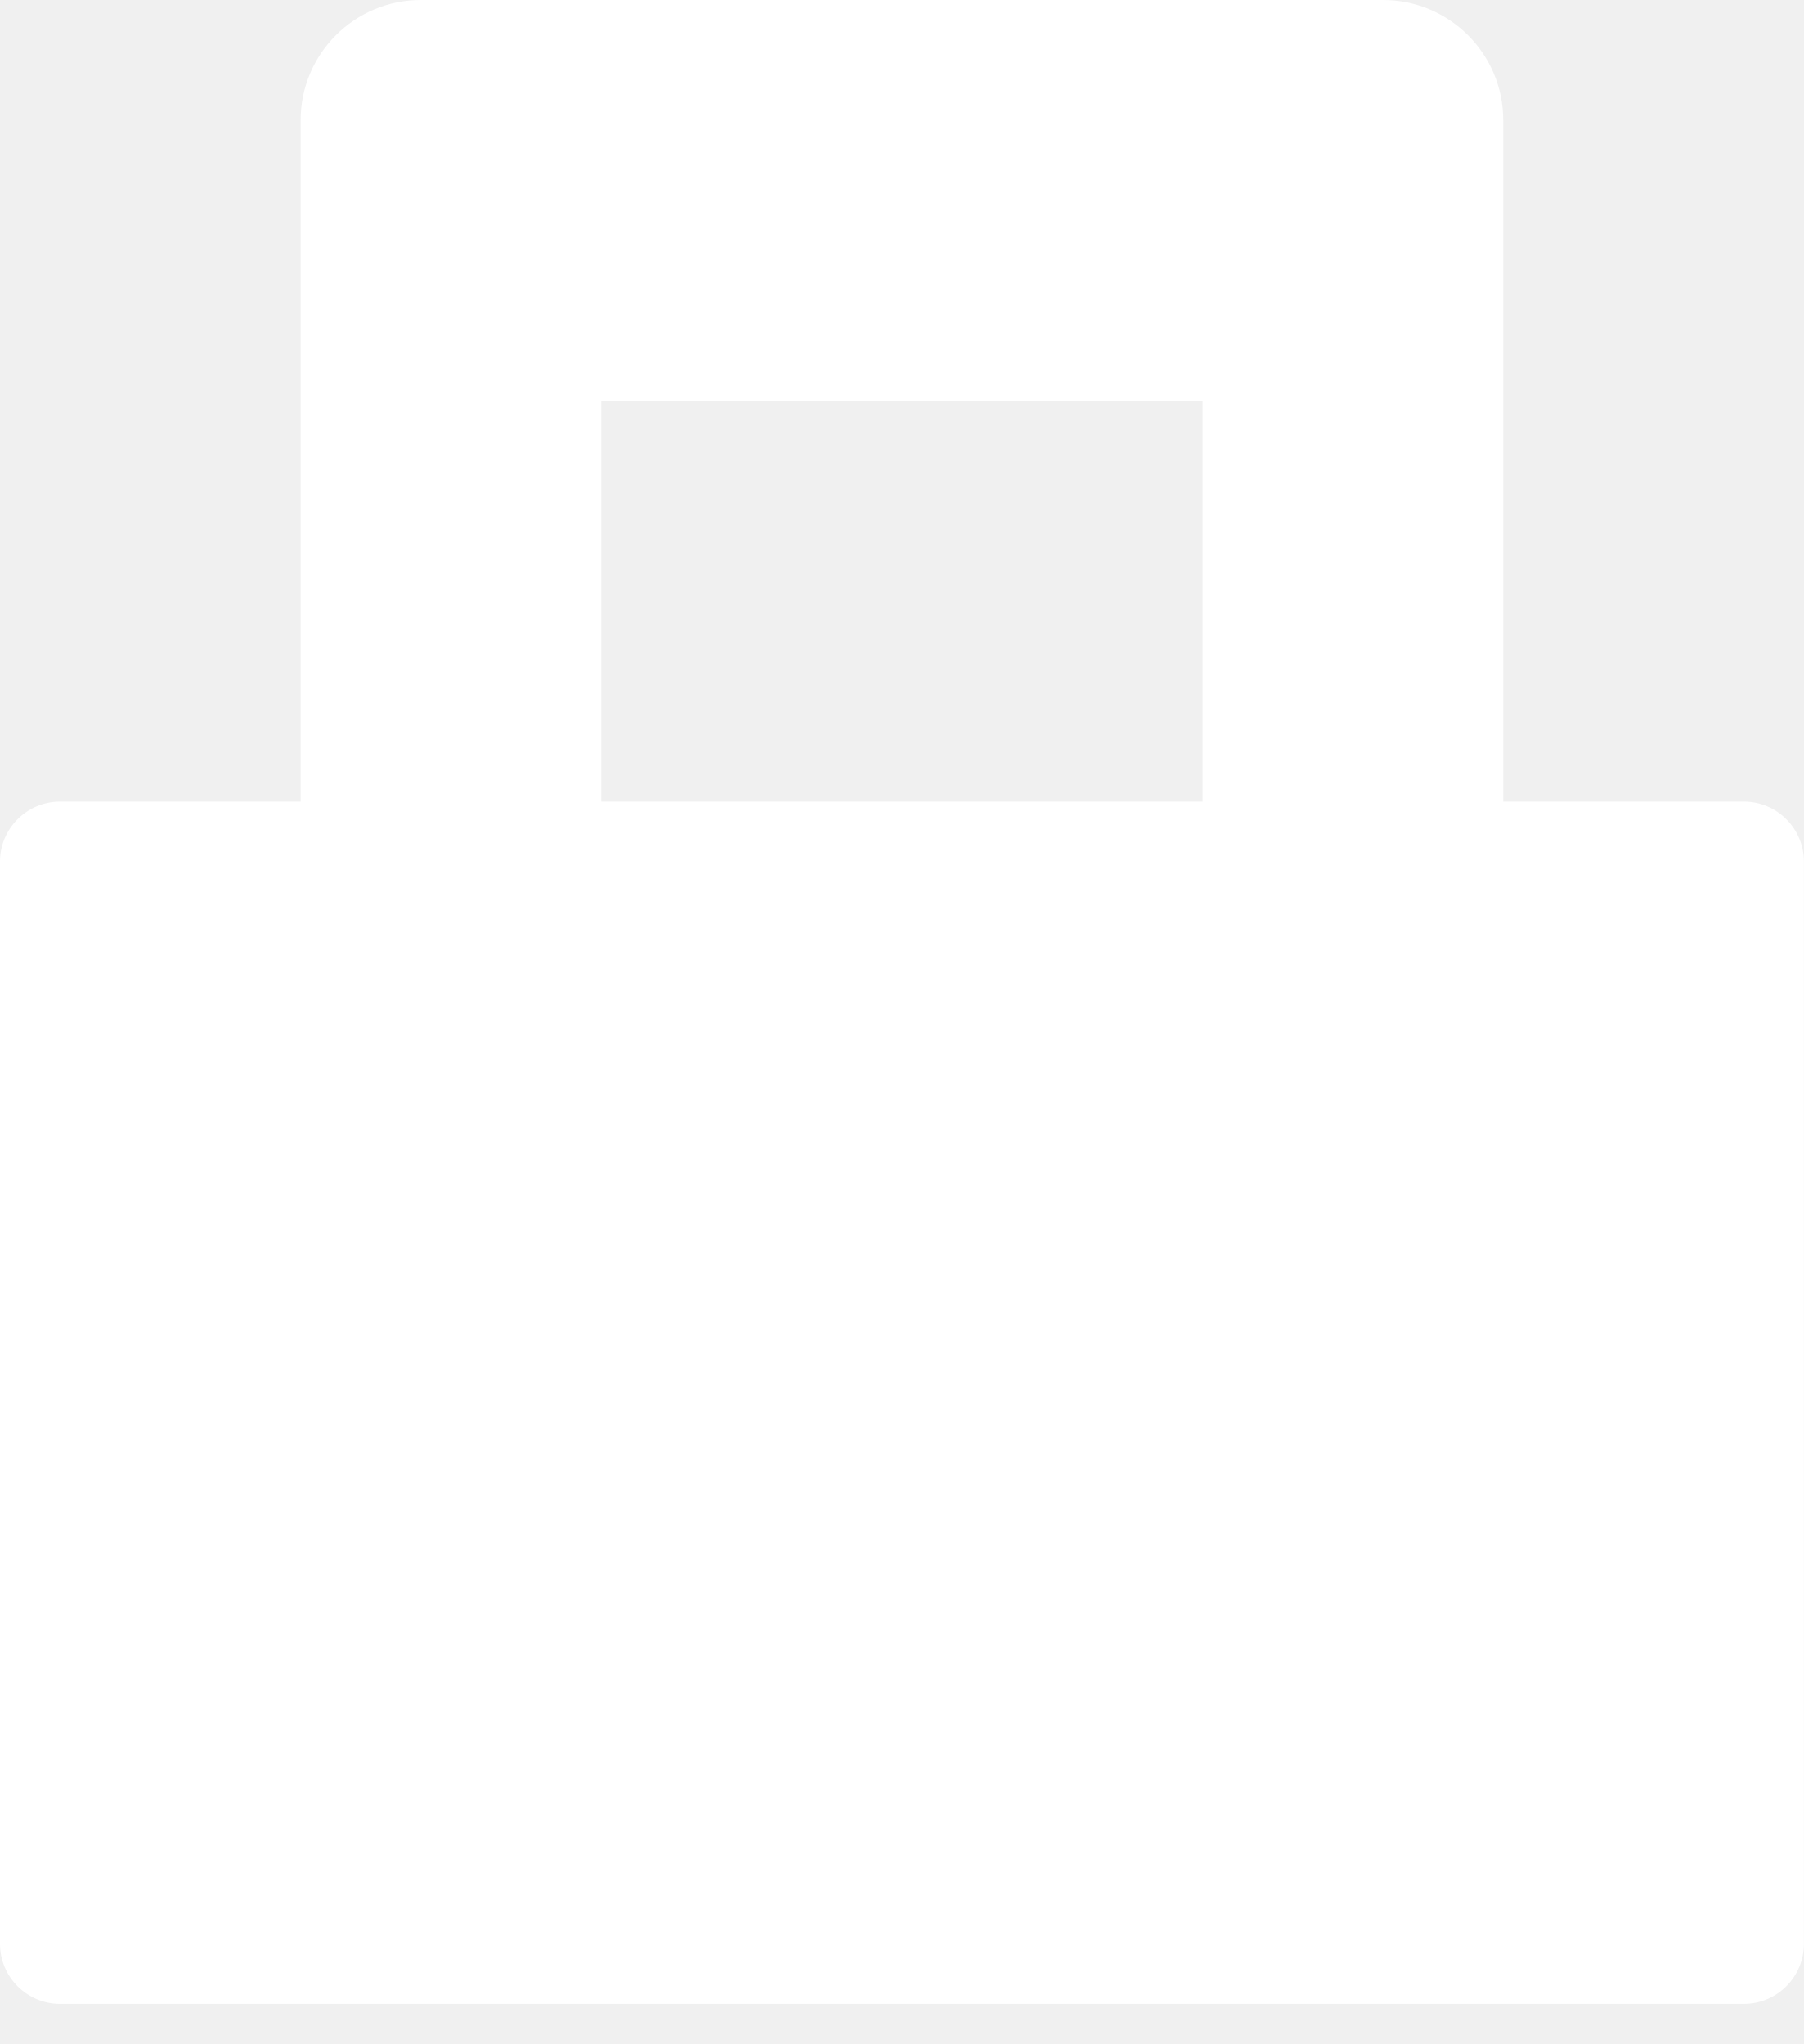
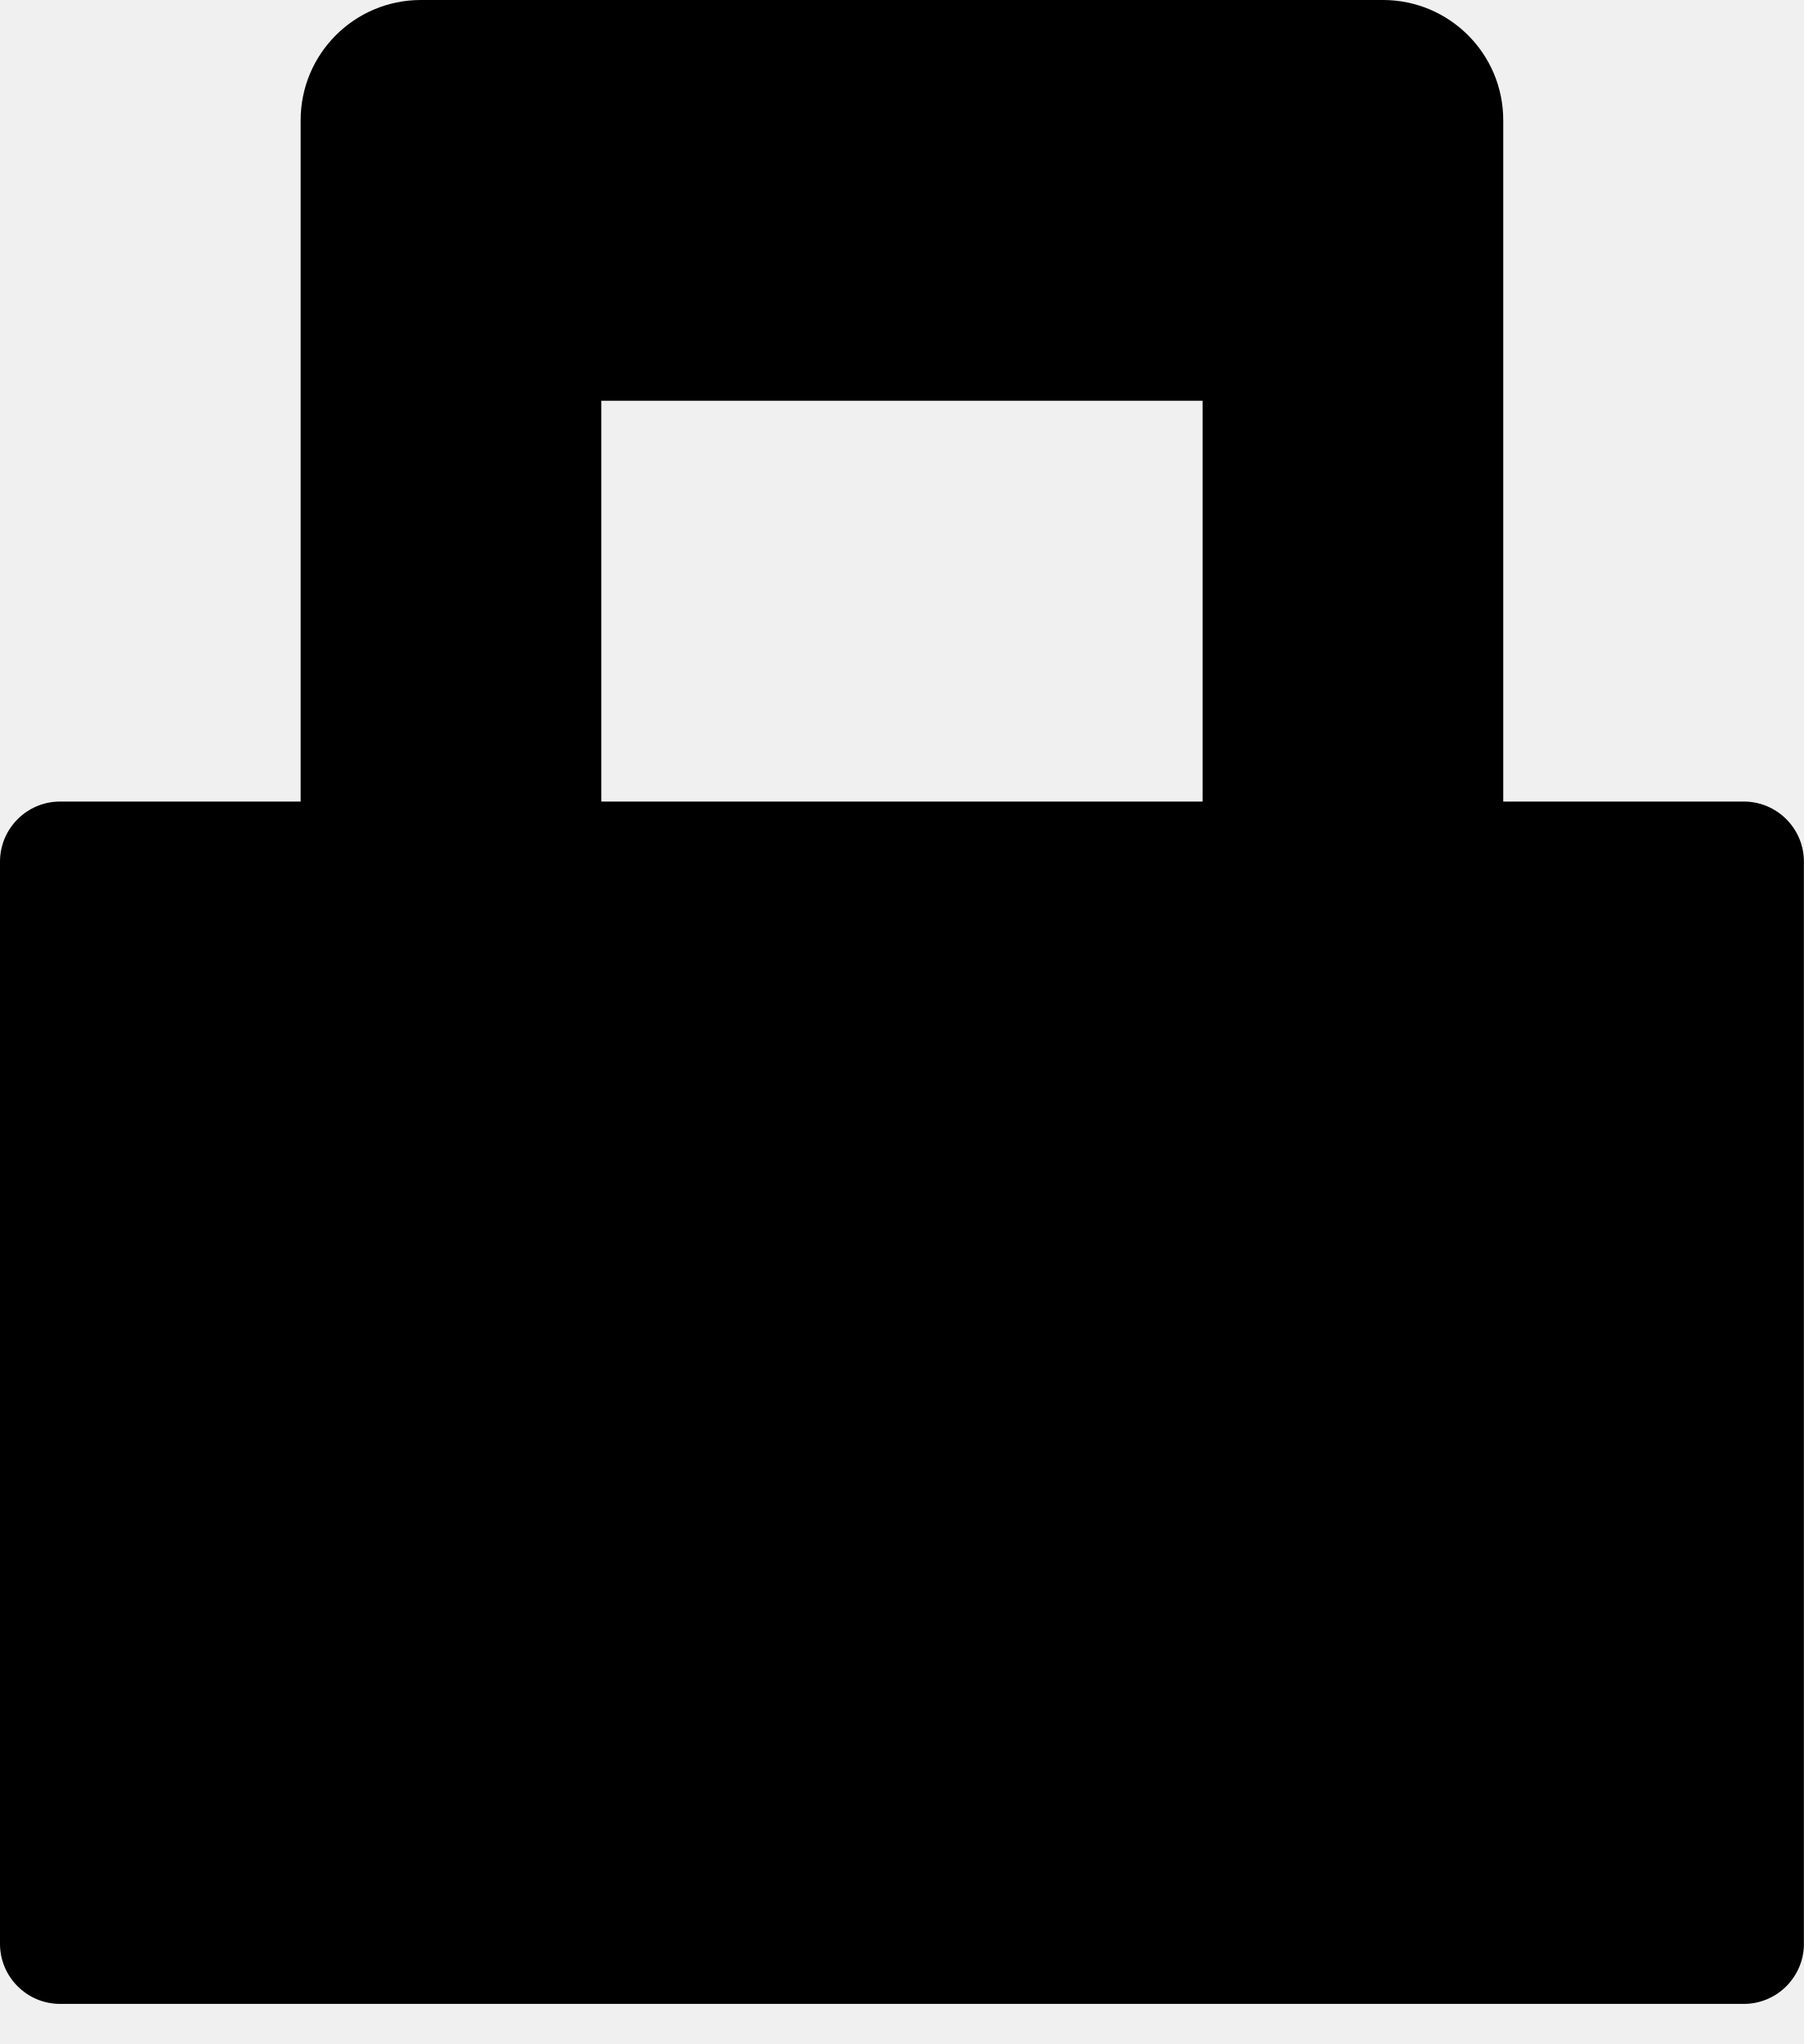
<svg xmlns="http://www.w3.org/2000/svg" width="30" height="34" viewBox="0 0 30 34" fill="none">
-   <path d="M23 0C24.105 2.57702e-07 25 0.895 25 2V13.333H29C29.552 13.333 30 13.781 30 14.333V32.333C30 32.885 29.552 33.333 29 33.333H1C0.448 33.333 0 32.885 0 32.333V14.333C0 13.781 0.448 13.333 1 13.333H5V2C5 0.895 5.895 1.61064e-08 7 0H23ZM10 13.333H20V6.667H10V13.333Z" fill="white" />
+   <path fill-rule="evenodd" clip-rule="evenodd" d="M23 0C24.105 2.57702e-07 25 0.895 25 2V13.333H29C29.552 13.333 30 13.781 30 14.333V32.333C30 32.885 29.552 33.333 29 33.333H1C0.448 33.333 0 32.885 0 32.333V14.333C0 13.781 0.448 13.333 1 13.333H5V2C5 0.895 5.895 1.61064e-08 7 0H23ZM10 13.333H20V6.667H10V13.333Z" fill="currentColor" />
</svg>
